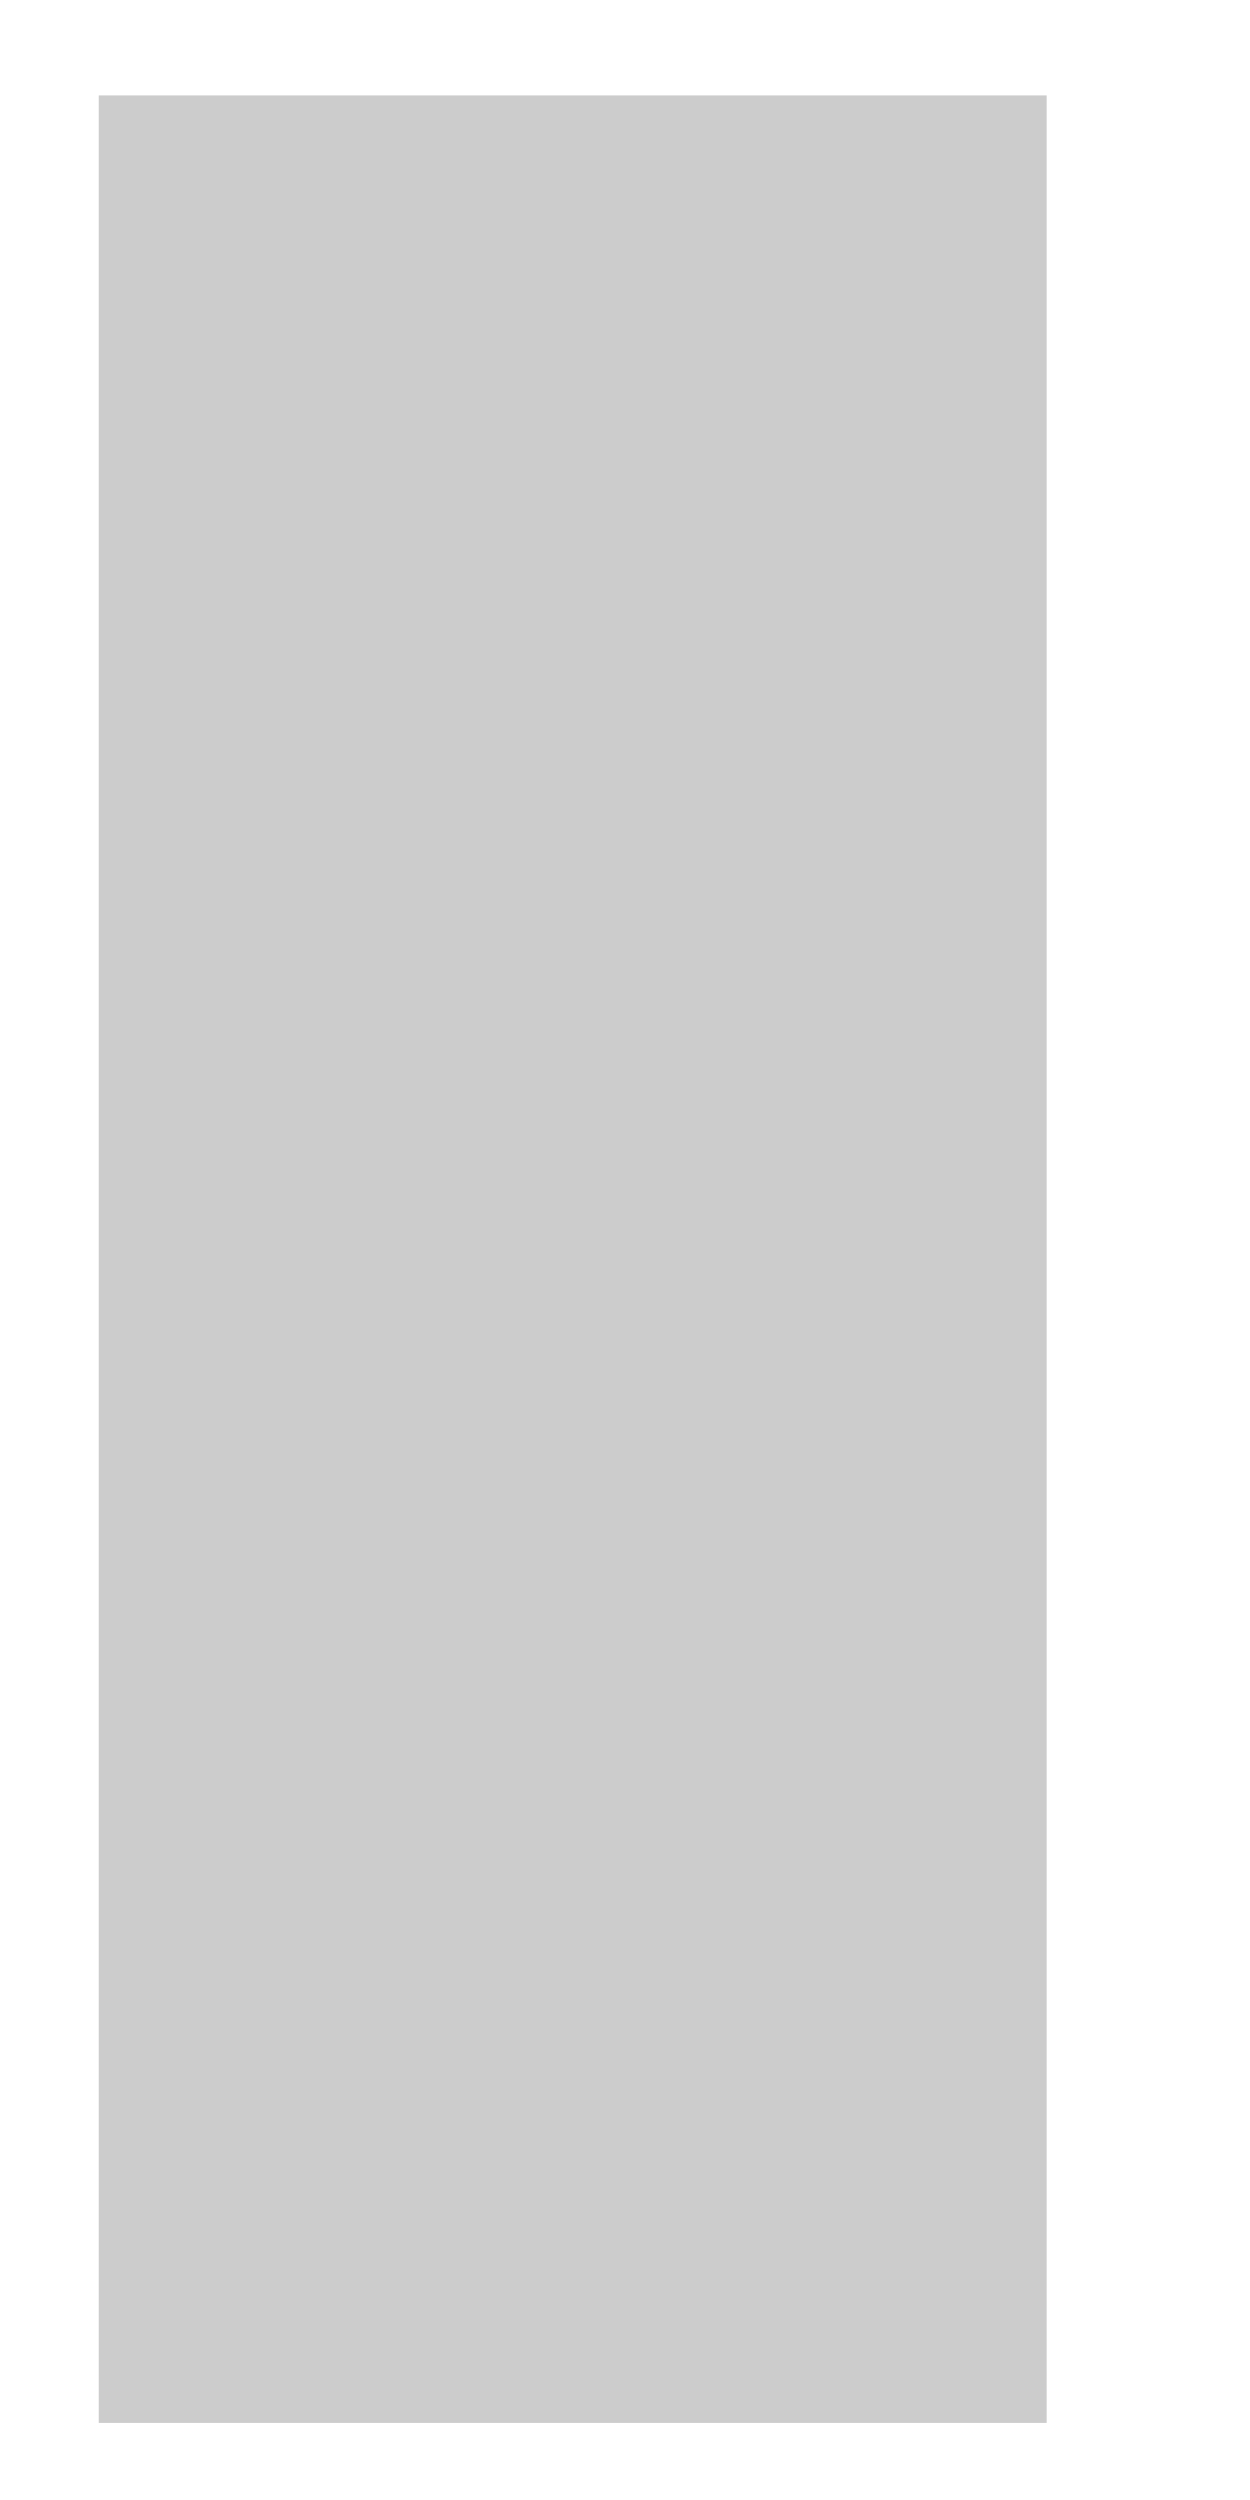
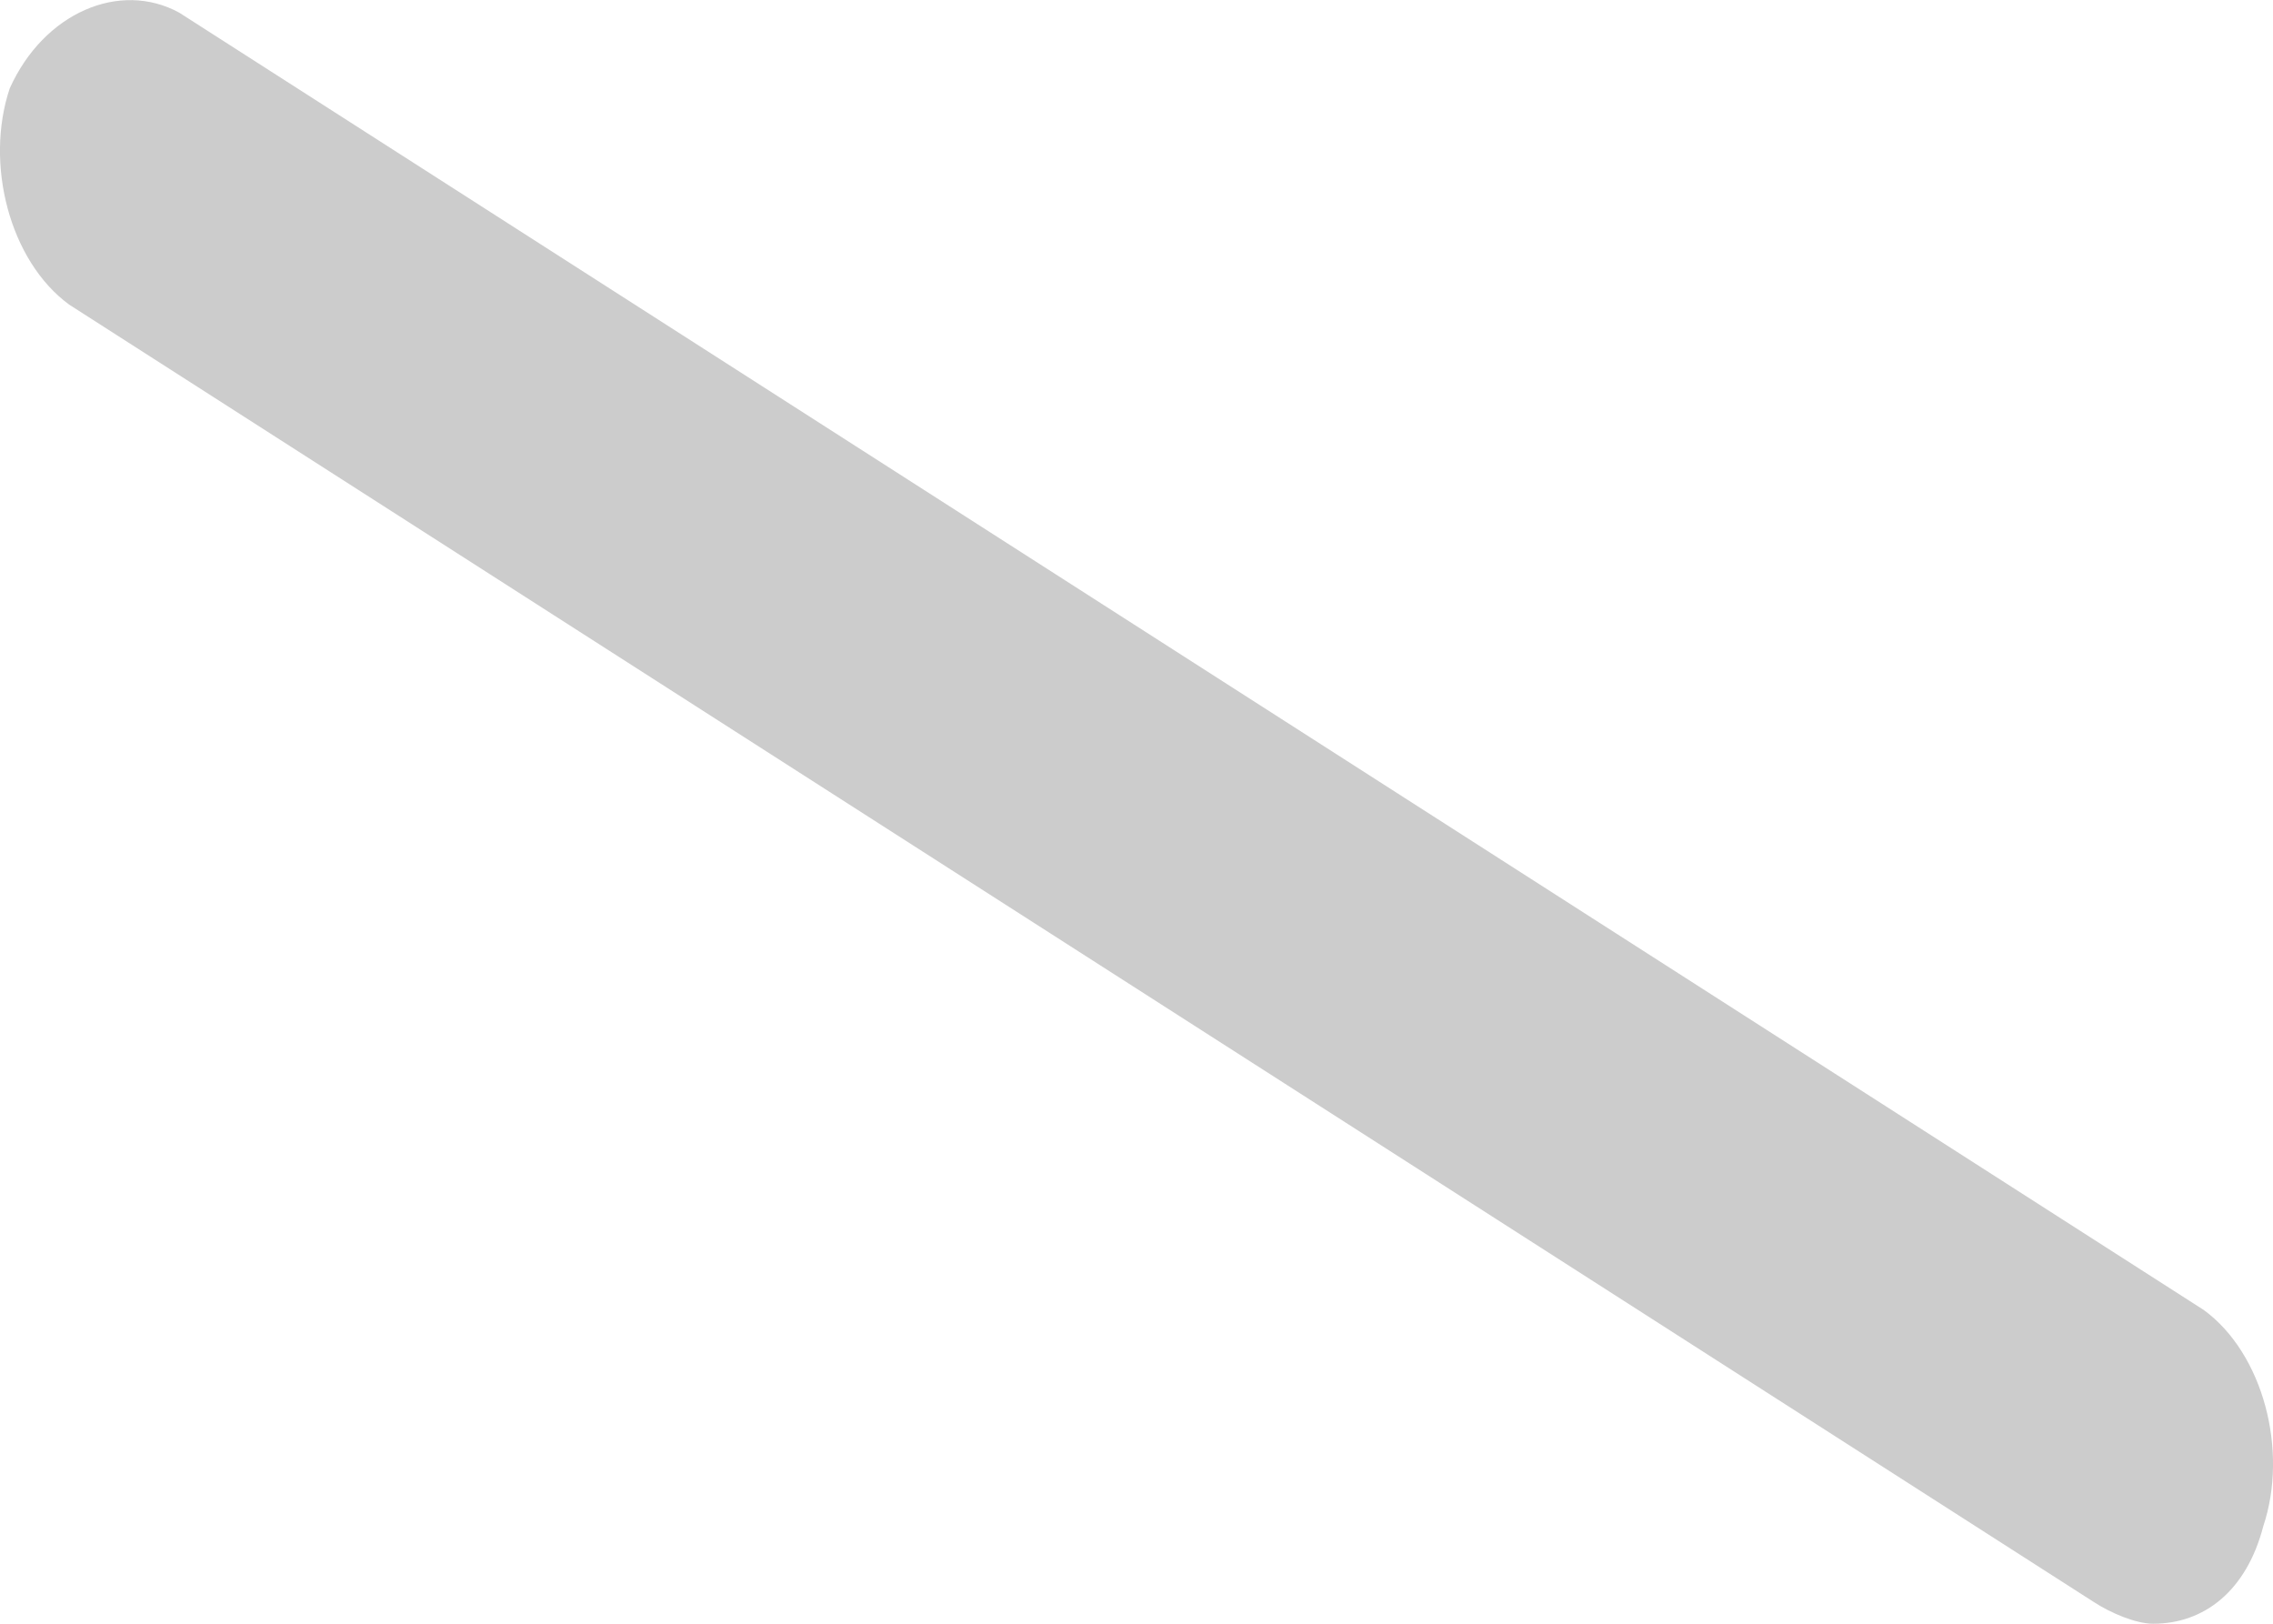
- <svg xmlns="http://www.w3.org/2000/svg" version="1.1" width="3px" height="6px">
-   <g transform="matrix(1 0 0 1 -13 -299 )">
-     <path d="M 0.237 5.815  L 0.237 0.229  L 2.512 0.229  L 2.512 5.815  L 0.237 5.815  Z " fill-rule="nonzero" fill="#cccccc" stroke="none" transform="matrix(1 0 0 1 13 299 )" />
+ <svg xmlns="http://www.w3.org/2000/svg" version="1.1" width="7px" height="5px">
+   <g transform="matrix(1 0 0 1 -18 -133 )">
+     <path d="M 6.97 4.7  C 6.918 4.9  6.787 5  6.631 5  C 6.578 5  6.5 4.967  6.448 4.933  L 0.213 0.938  C 0.03 0.804  -0.048 0.505  0.03 0.272  C 0.135 0.039  0.369 -0.061  0.552 0.039  L 6.787 4.034  C 6.97 4.168  7.048 4.467  6.97 4.7  Z " fill-rule="nonzero" fill="#cccccc" stroke="none" transform="matrix(1 0 0 1 18 133 )" />
  </g>
</svg>
